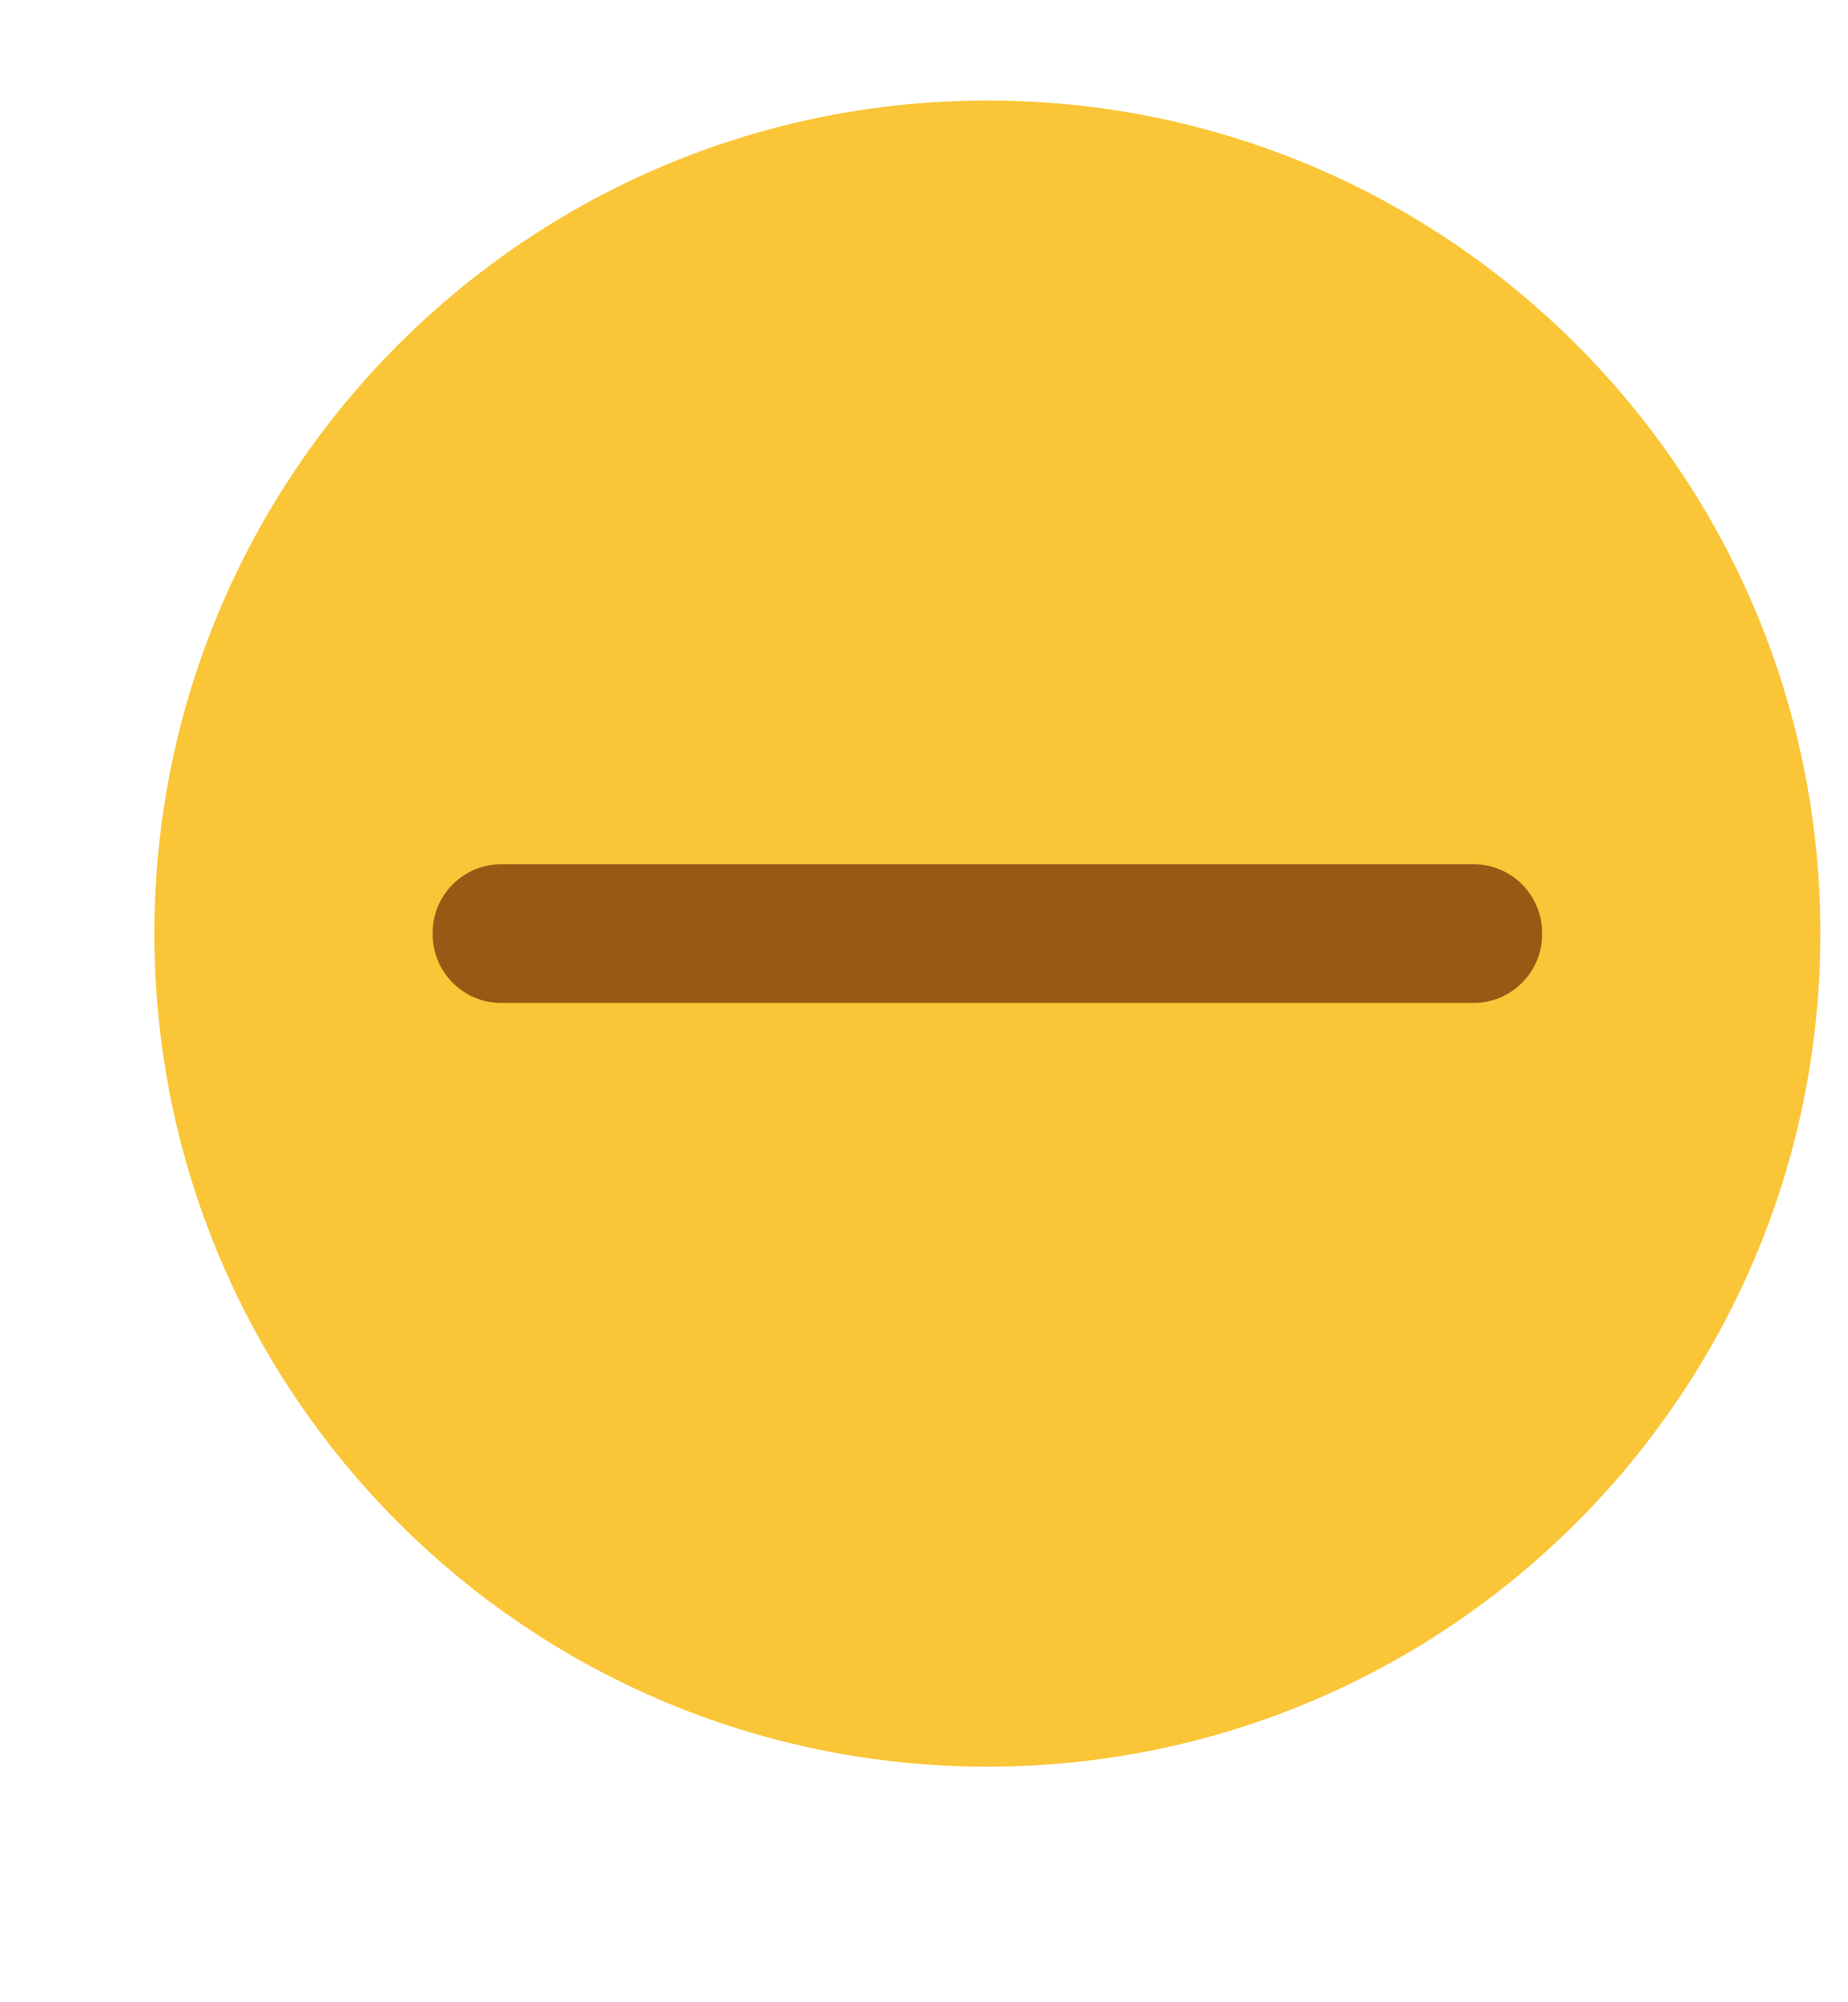
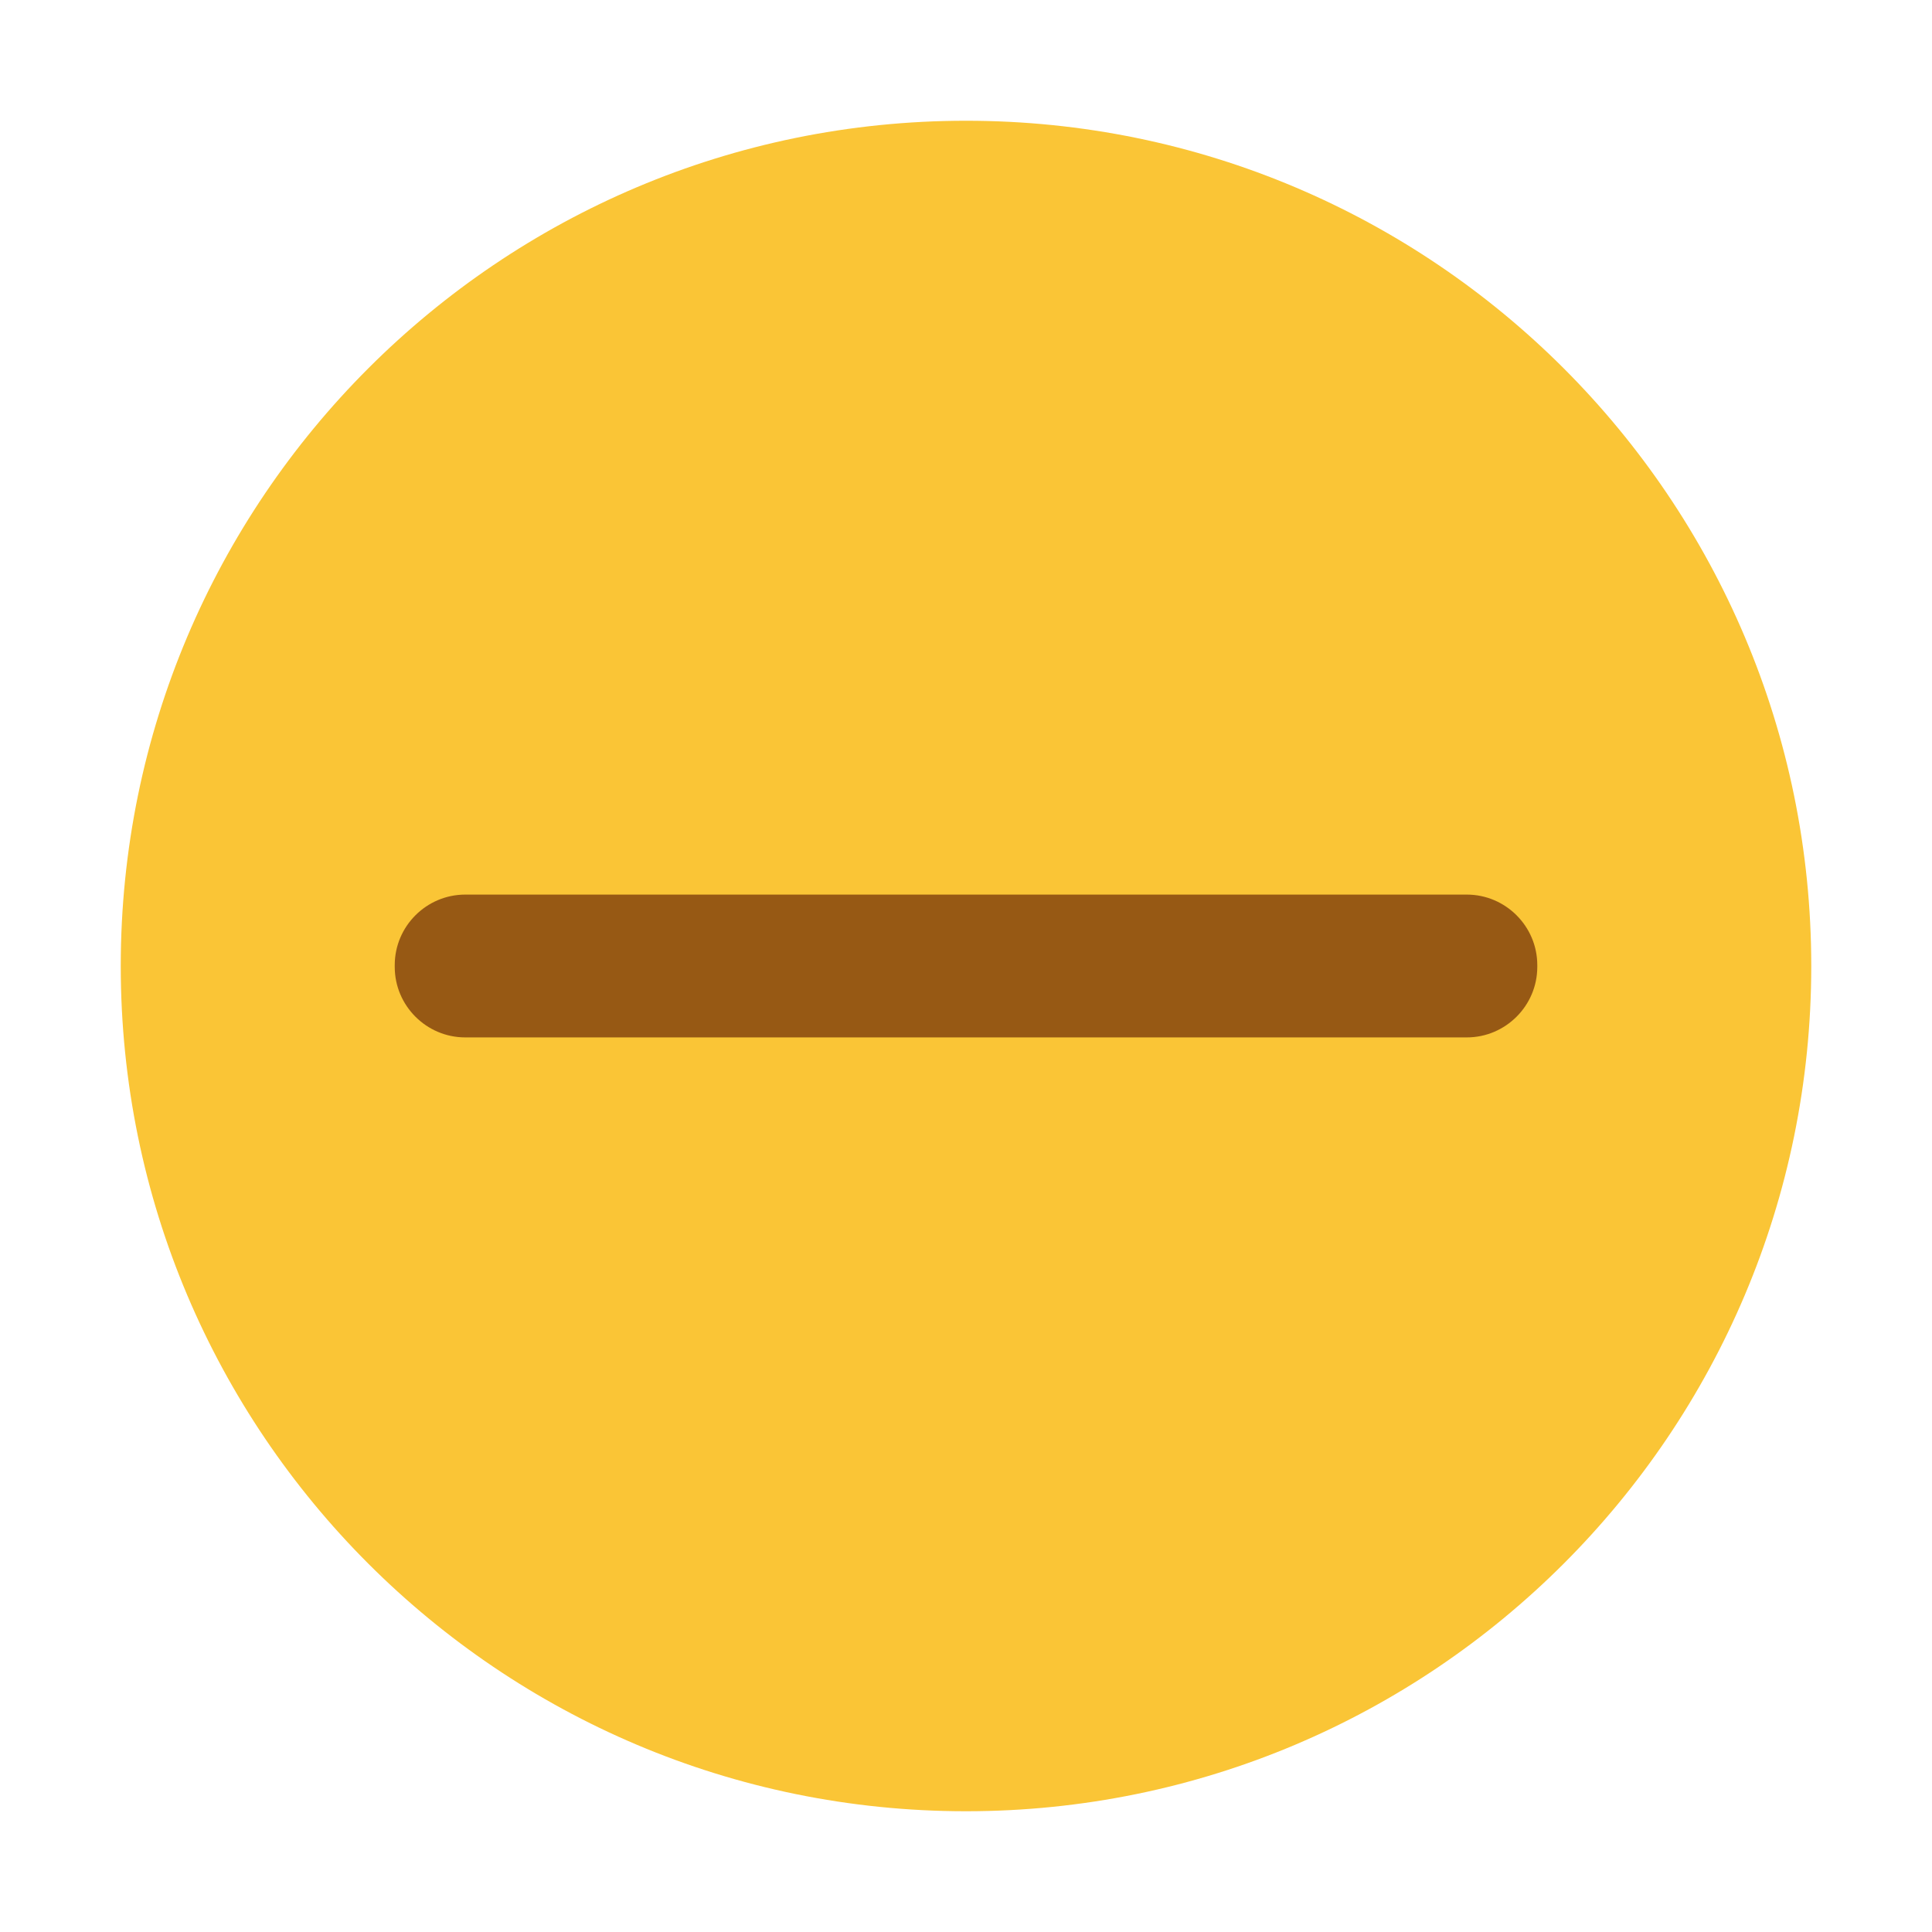
- <svg xmlns="http://www.w3.org/2000/svg" height="13" width="12">
-   <g fill-rule="evenodd" transform="matrix(.01265625 0 0 -.01265625 .8963909 11.59398)">
-     <path d="m435.832 9.645c236.066 0 427.434 191.367 427.434 427.425 0 236.063-191.368 427.43-427.434 427.43-236.062 0-427.43-191.367-427.43-427.43 0-236.058 191.368-427.425 427.43-427.425" fill="#fac536" />
-     <path d="m435.832 45.996c215.988 0 391.078 175.094 391.078 391.074 0 215.989-175.09 391.078-391.078 391.078-215.984 0-391.074-175.089-391.074-391.078 0-215.98 175.09-391.074 391.074-391.074" fill="#fac536" />
-     <path d="m186.305 472.652h499.058c19.313 0 35.114-15.8 35.114-35.117v-.93c0-19.316-15.801-35.113-35.114-35.113h-499.058c-19.317 0-35.114 15.797-35.114 35.113v.93c0 19.317 15.797 35.117 35.114 35.117" fill="#975914" />
+ <svg xmlns="http://www.w3.org/2000/svg" height="16" width="16">
+   <g fill-rule="evenodd" transform="matrix(.1265625 0 0 -.1265625 .877371 14.51838)">
+     <path d="m56.278-3.805c30.546 0 55.309 24.763 55.309 55.309 0 30.546-24.763 55.308-55.309 55.308-30.546 0-55.309-24.763-55.309-55.308 0-30.546 24.763-55.309 55.309-55.309" fill="#fac536" />
+     <path d="m23.995 60.309h64.577c2.499 0 4.544-2.044 4.544-4.544v-.12c0-2.5-2.045-4.544-4.544-4.544h-64.577c-2.5 0-4.544 2.044-4.544 4.544v.12c0 2.5 2.044 4.544 4.544 4.544" fill="#975914" transform="matrix(1.01489 0 0 1.01489 -.84327 -5.031206)" />
  </g>
</svg>
